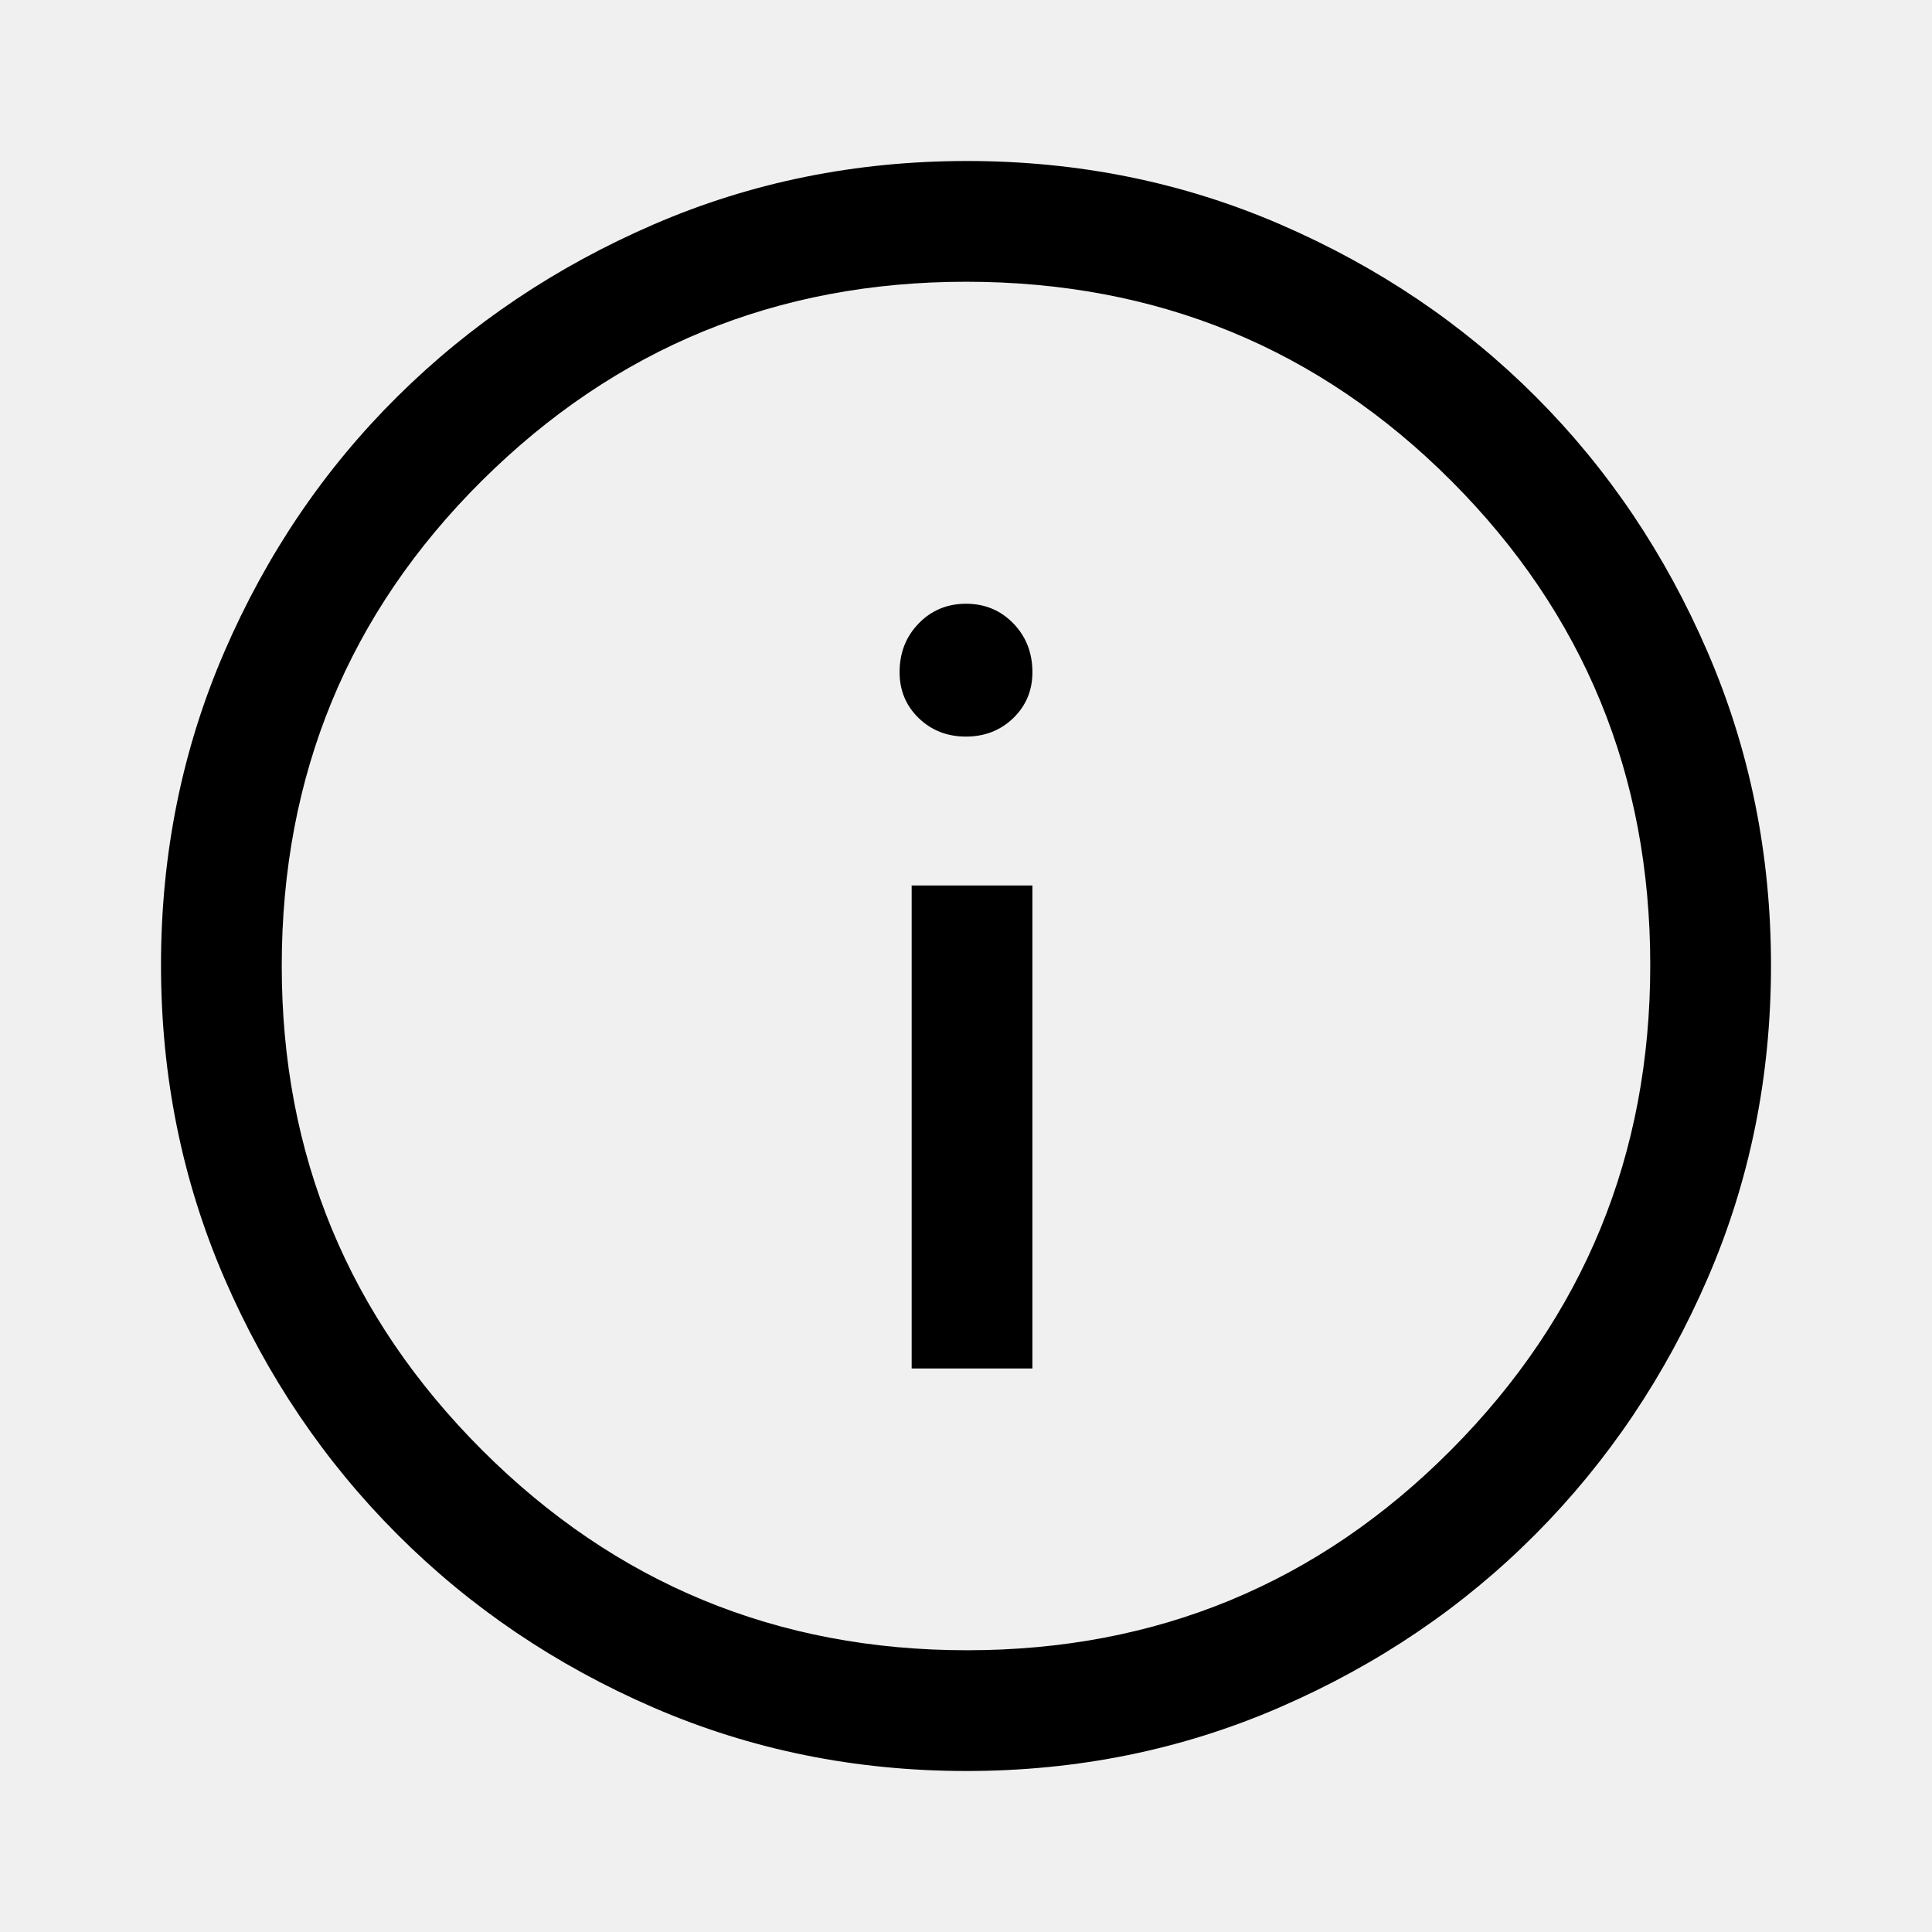
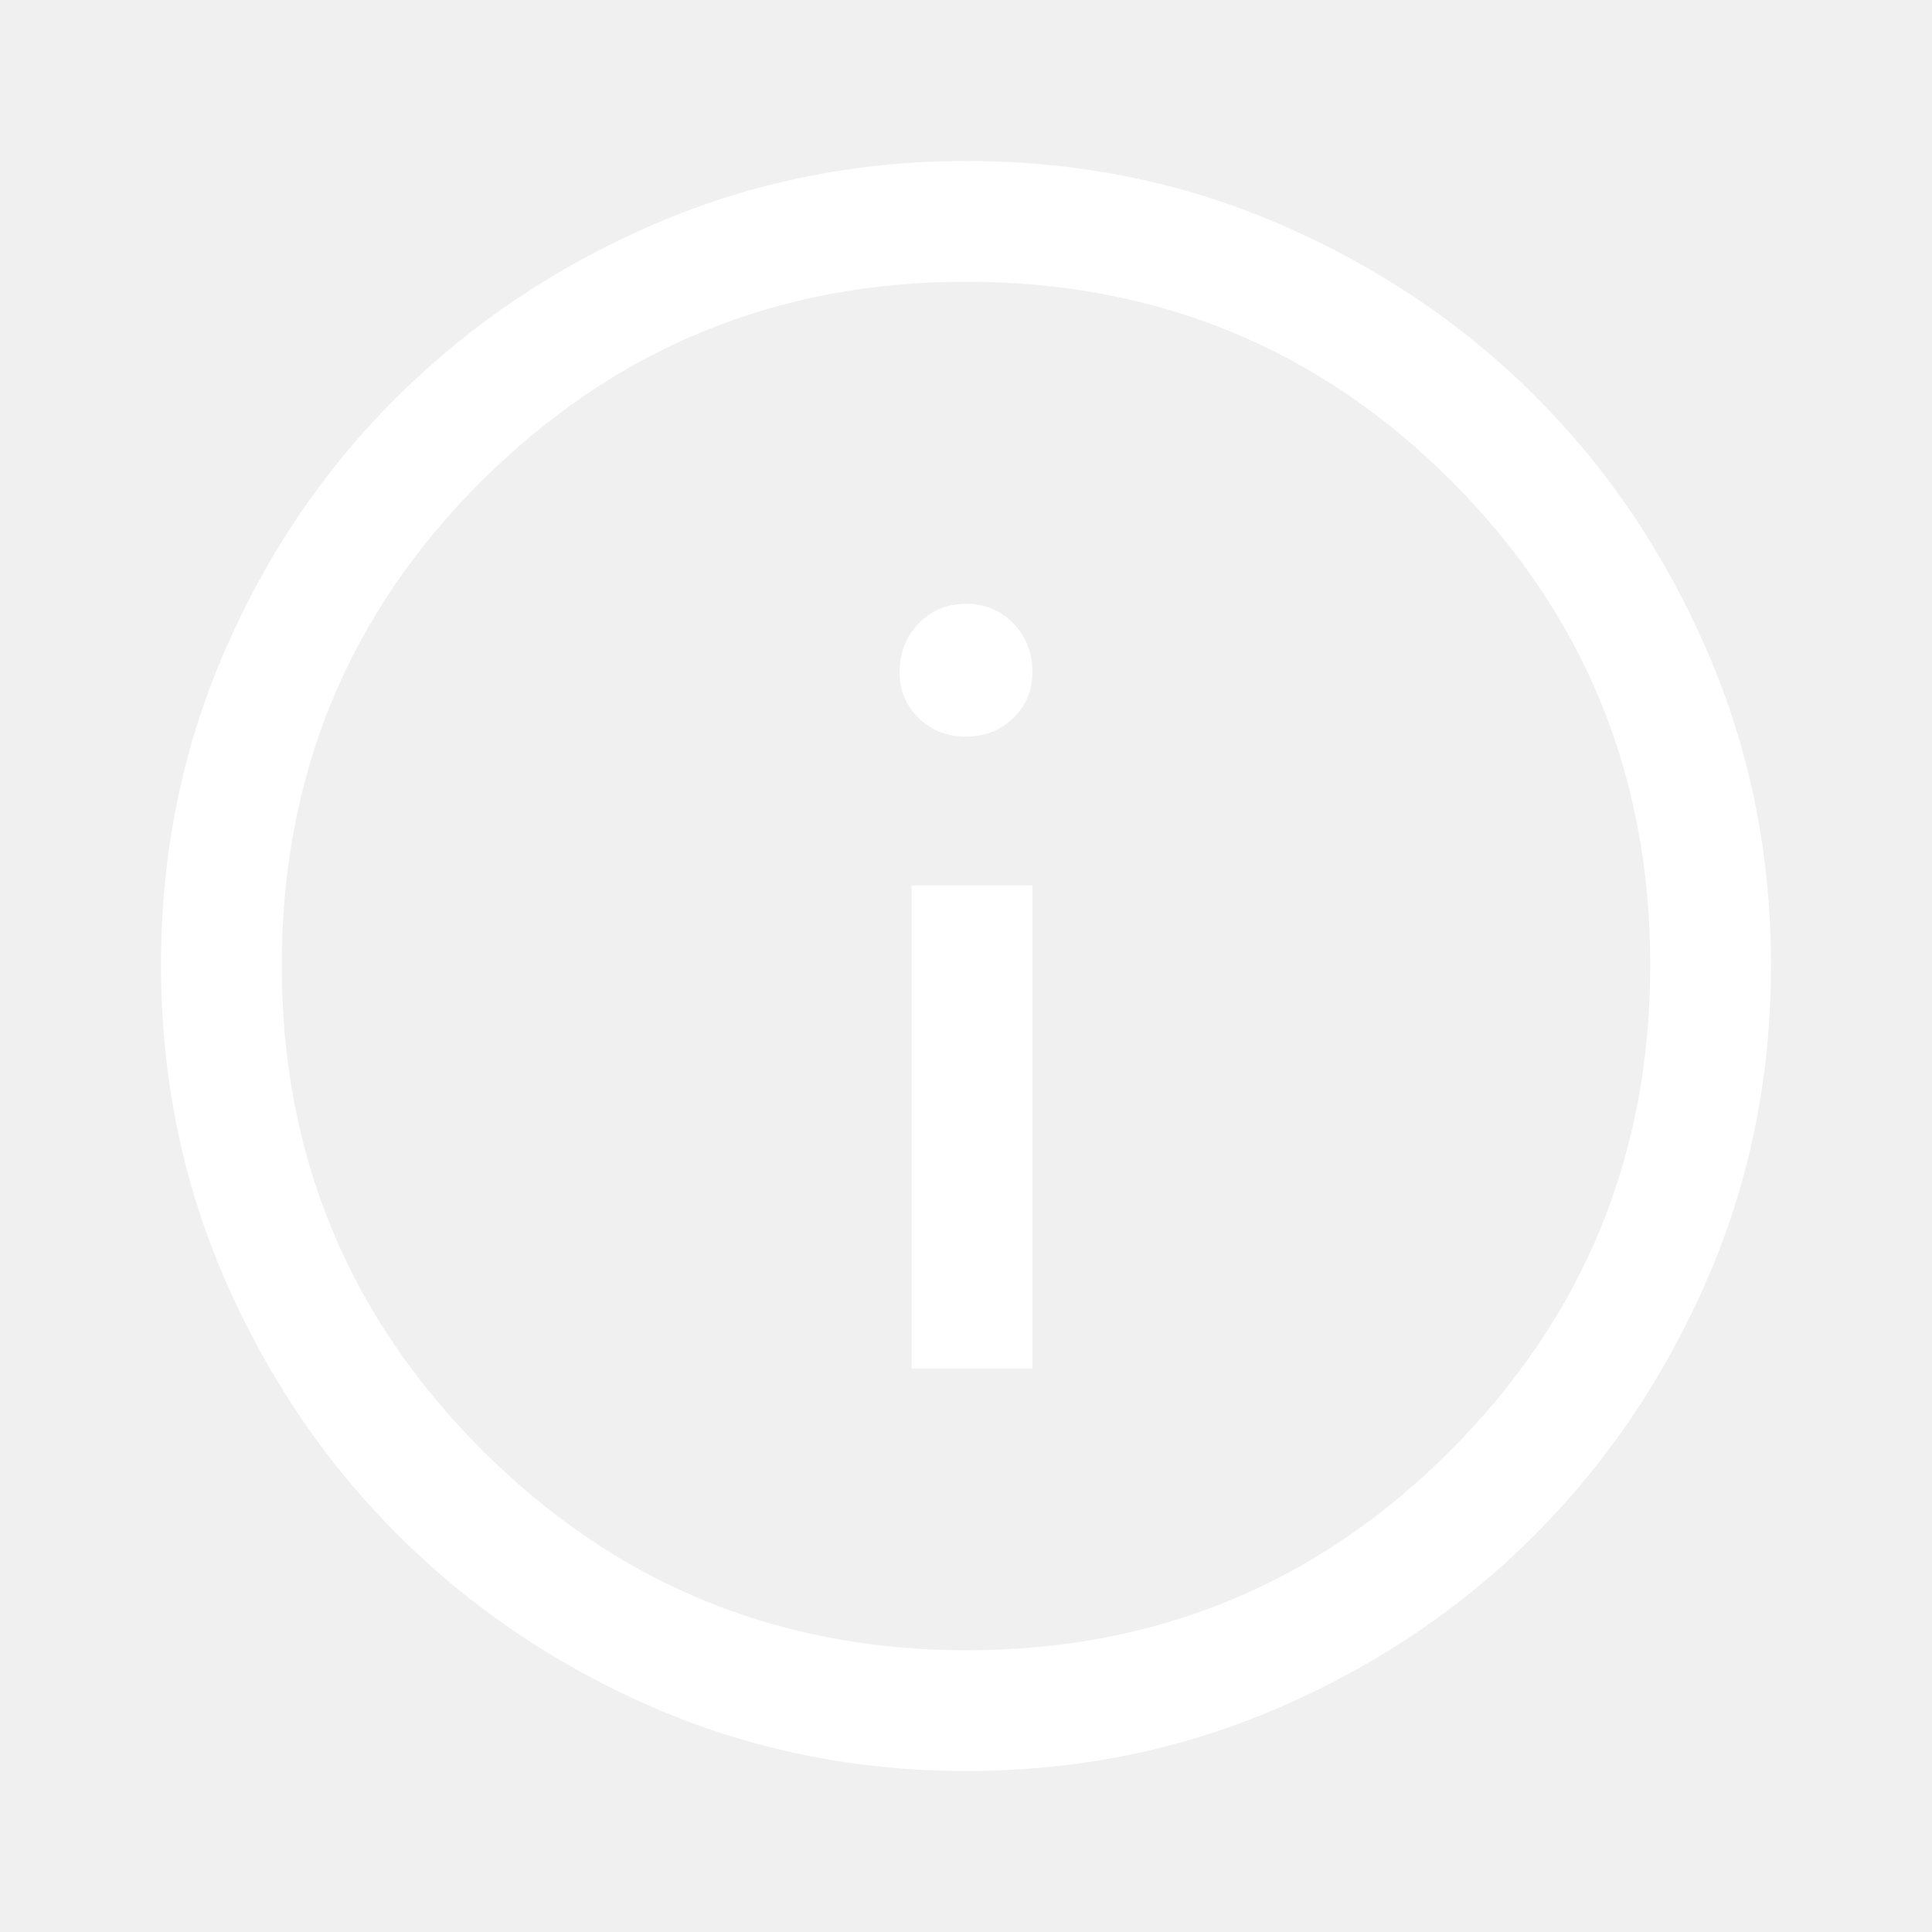
<svg xmlns="http://www.w3.org/2000/svg" height="48" viewBox="0 96 960 960" width="48">
-   <path d="M453 776h60V536h-60v240Zm26.982-314q14.018 0 23.518-9.2T513 430q0-14.45-9.482-24.225-9.483-9.775-23.5-9.775-14.018 0-23.518 9.775T447 430q0 13.6 9.482 22.8 9.483 9.2 23.5 9.2Zm.284 514q-82.734 0-155.5-31.5t-127.266-86q-54.5-54.5-86-127.341Q80 658.319 80 575.5q0-82.819 31.5-155.659Q143 347 197.5 293t127.341-85.5Q397.681 176 480.5 176q82.819 0 155.659 31.5Q709 239 763 293t85.5 127Q880 493 880 575.734q0 82.734-31.5 155.5T763 858.316q-54 54.316-127 86Q563 976 480.266 976Zm.234-60Q622 916 721 816.5t99-241Q820 434 721.188 335 622.375 236 480 236q-141 0-240.5 98.812Q140 433.625 140 576q0 141 99.5 240.5t241 99.5Zm-.5-340Z" />
+   <path fill="white" d="M453 776h60V536h-60v240Zm26.982-314q14.018 0 23.518-9.2T513 430q0-14.45-9.482-24.225-9.483-9.775-23.5-9.775-14.018 0-23.518 9.775T447 430q0 13.6 9.482 22.8 9.483 9.2 23.5 9.2Zm.284 514q-82.734 0-155.5-31.5t-127.266-86q-54.5-54.5-86-127.341Q80 658.319 80 575.5q0-82.819 31.5-155.659Q143 347 197.5 293t127.341-85.5Q397.681 176 480.5 176q82.819 0 155.659 31.5Q709 239 763 293t85.5 127Q880 493 880 575.734q0 82.734-31.5 155.5T763 858.316q-54 54.316-127 86Q563 976 480.266 976Zm.234-60Q622 916 721 816.5t99-241Q820 434 721.188 335 622.375 236 480 236q-141 0-240.5 98.812Q140 433.625 140 576q0 141 99.5 240.5t241 99.5Zm-.5-340Z" />
</svg>
